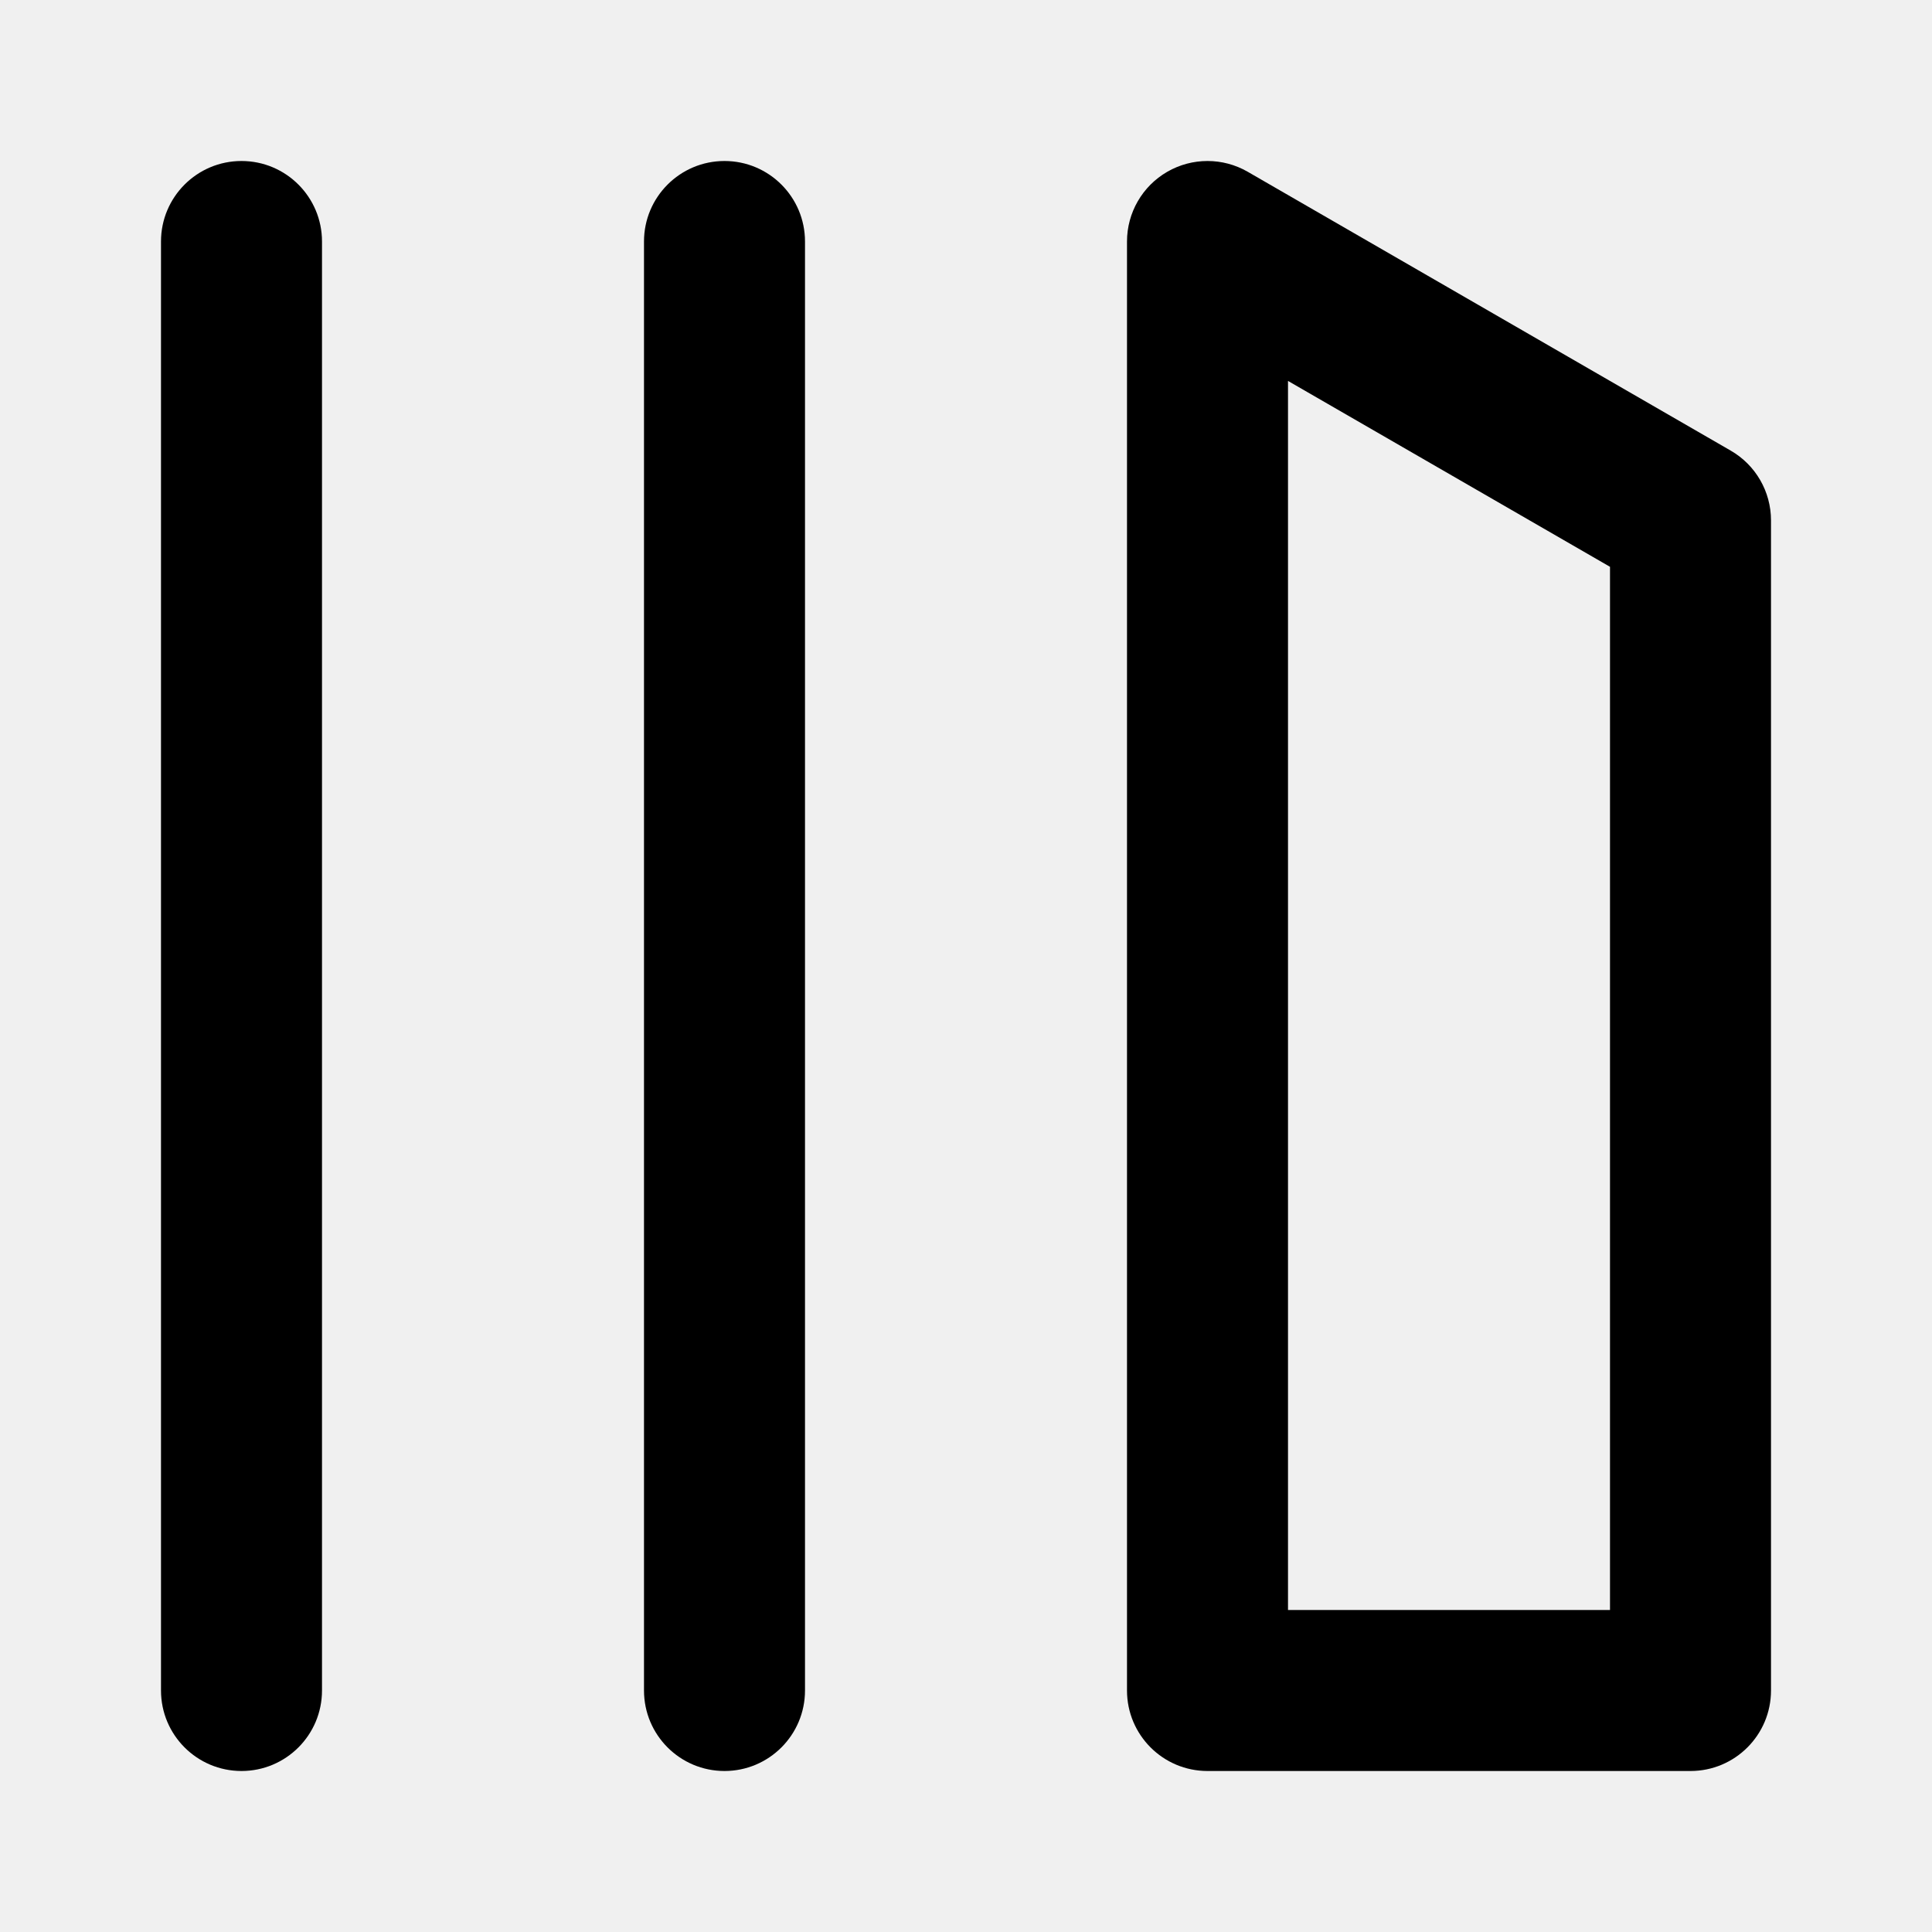
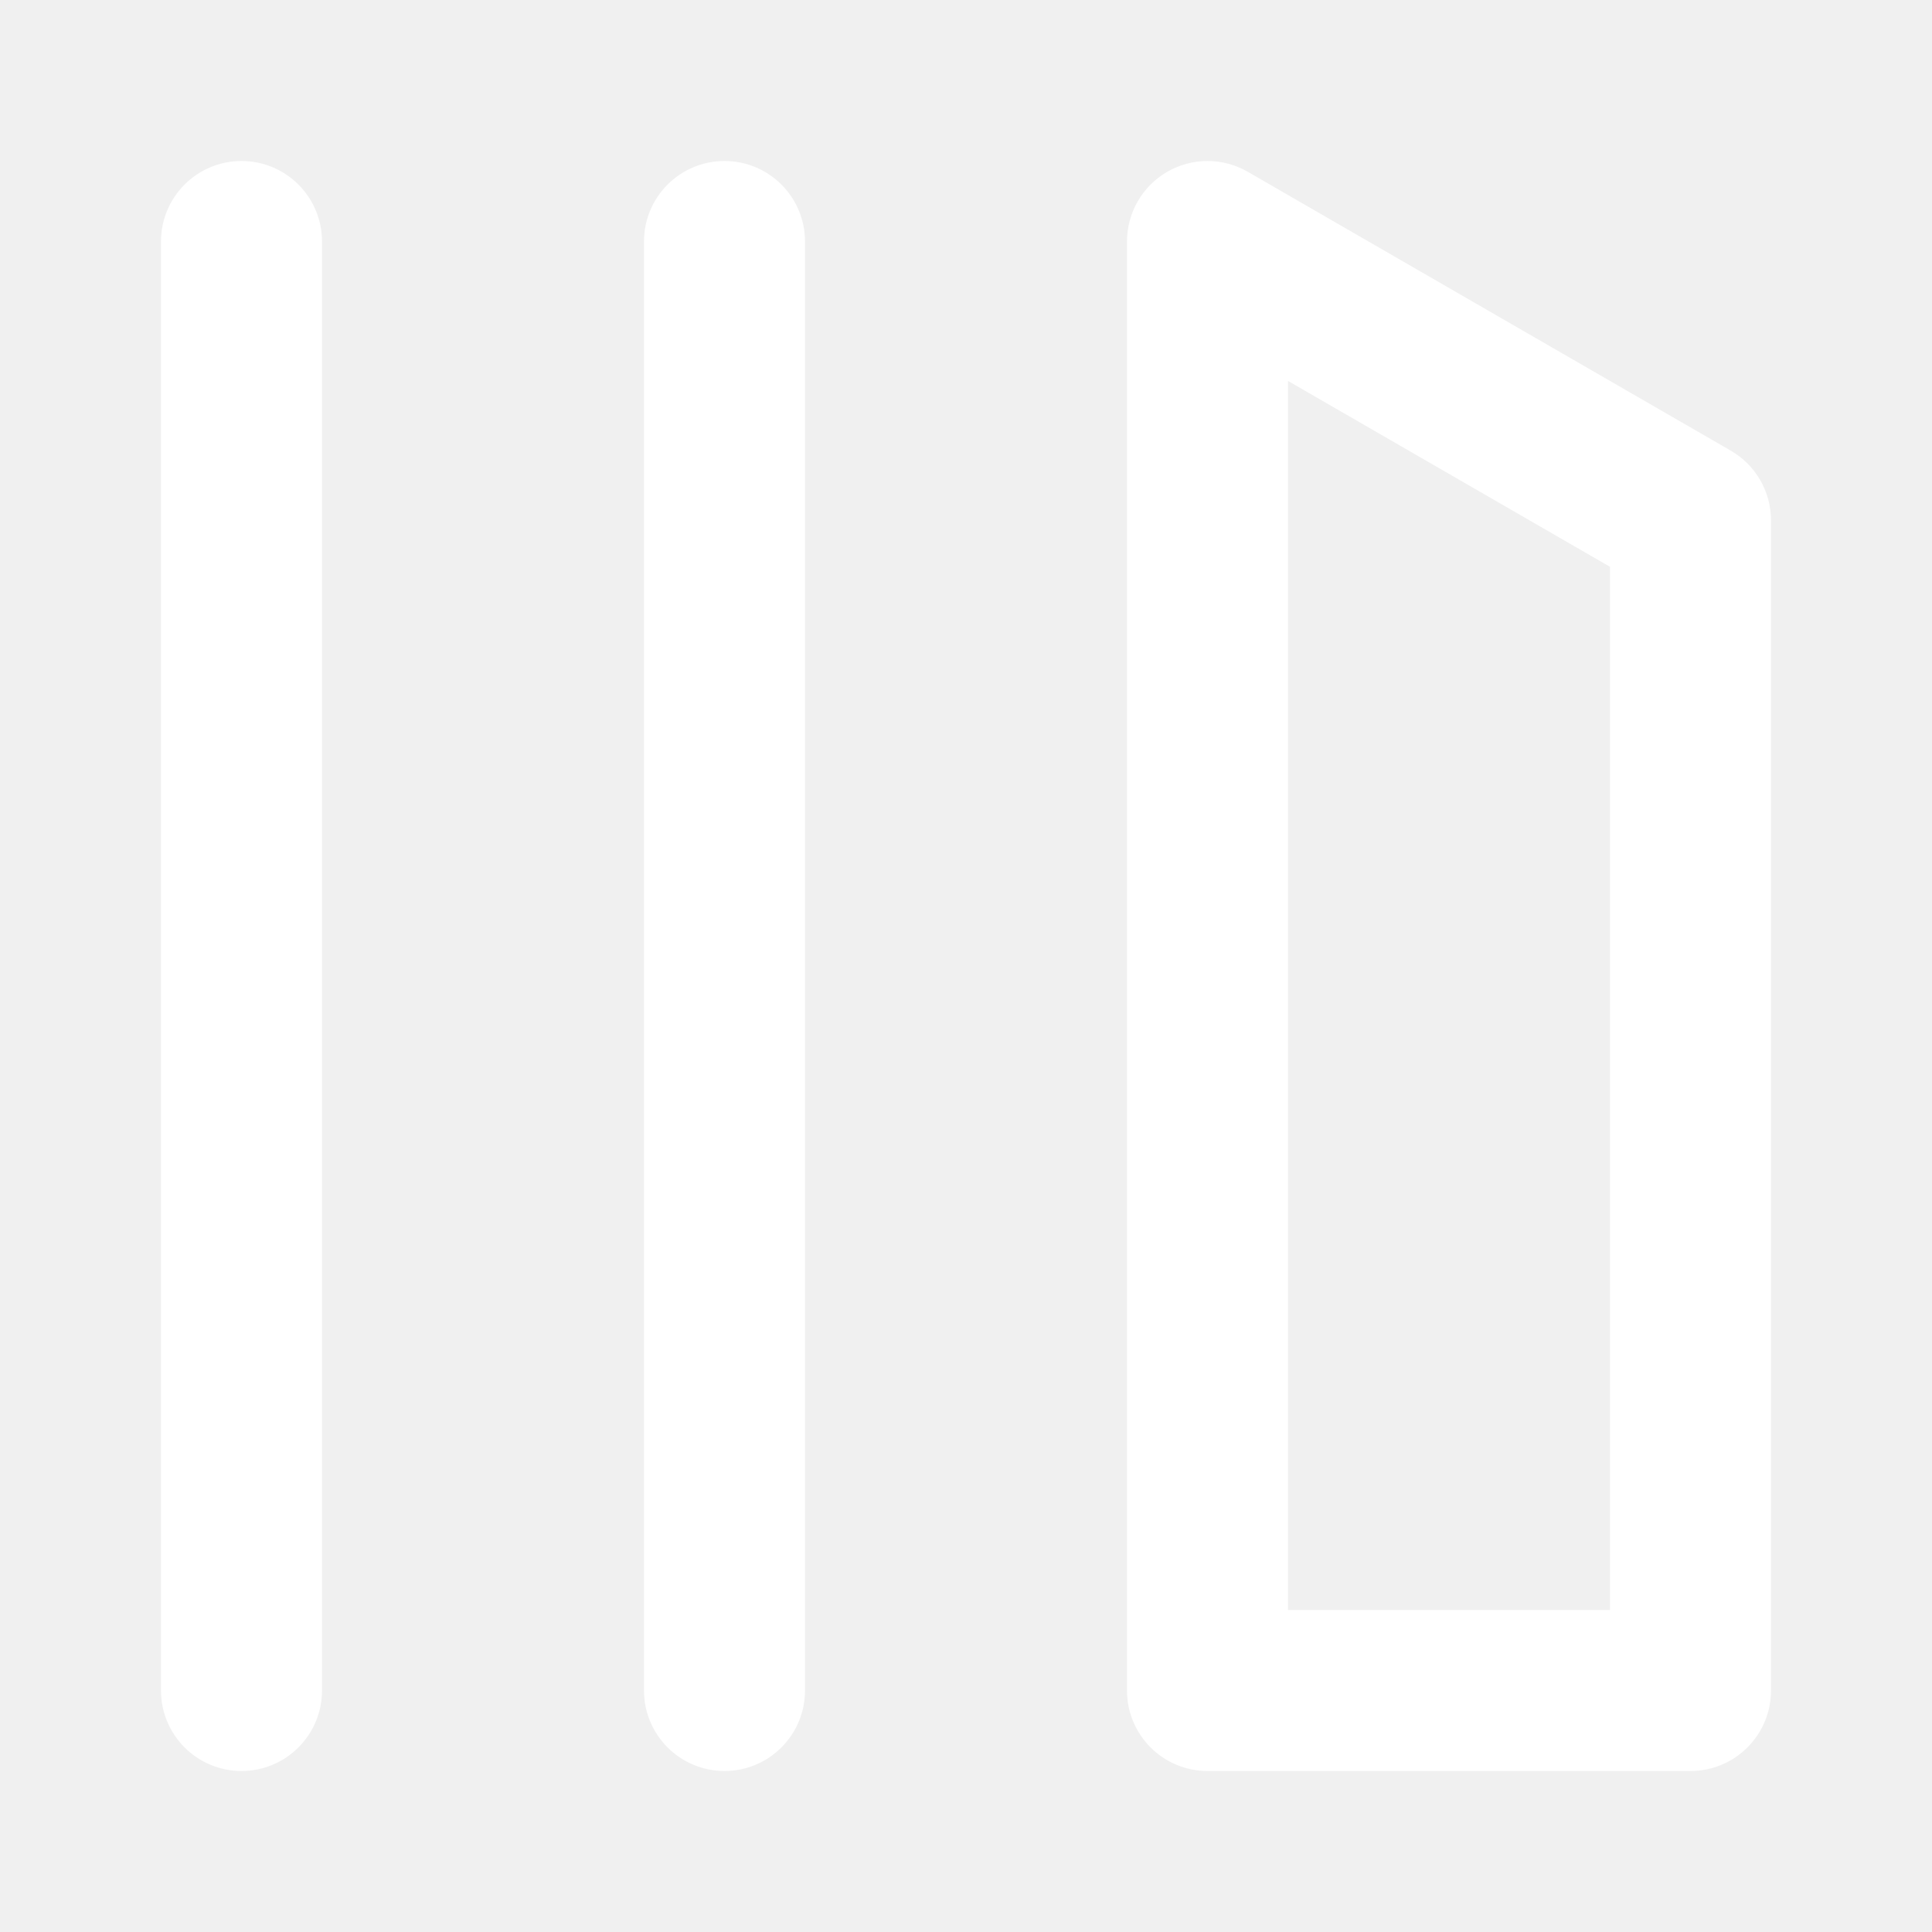
<svg xmlns="http://www.w3.org/2000/svg" role="img" height="24" width="24" aria-hidden="true" class="Svg-sc-ytk21e-0 uPxdw collection-icon" viewBox="0 0 24 24" data-encore-id="icon">
-   <path d="M14.5 2.134a1 1 0 0 1 1 0l6 3.464a1 1 0 0 1 .5.866V21a1 1 0 0 1-1 1h-6a1 1 0 0 1-1-1V3a1 1 0 0 1 .5-.866zM16 4.732V20h4V7.041l-4-2.309zM3 22a1 1 0 0 1-1-1V3a1 1 0 0 1 2 0v18a1 1 0 0 1-1 1zm6 0a1 1 0 0 1-1-1V3a1 1 0 0 1 2 0v18a1 1 0 0 1-1 1z" />
+   <path fill="white" d="M14.5 2.134a1 1 0 0 1 1 0l6 3.464a1 1 0 0 1 .5.866V21a1 1 0 0 1-1 1h-6a1 1 0 0 1-1-1V3a1 1 0 0 1 .5-.866zM16 4.732V20h4V7.041l-4-2.309zM3 22a1 1 0 0 1-1-1V3a1 1 0 0 1 2 0v18a1 1 0 0 1-1 1zm6 0a1 1 0 0 1-1-1V3a1 1 0 0 1 2 0v18a1 1 0 0 1-1 1z" />
</svg>
